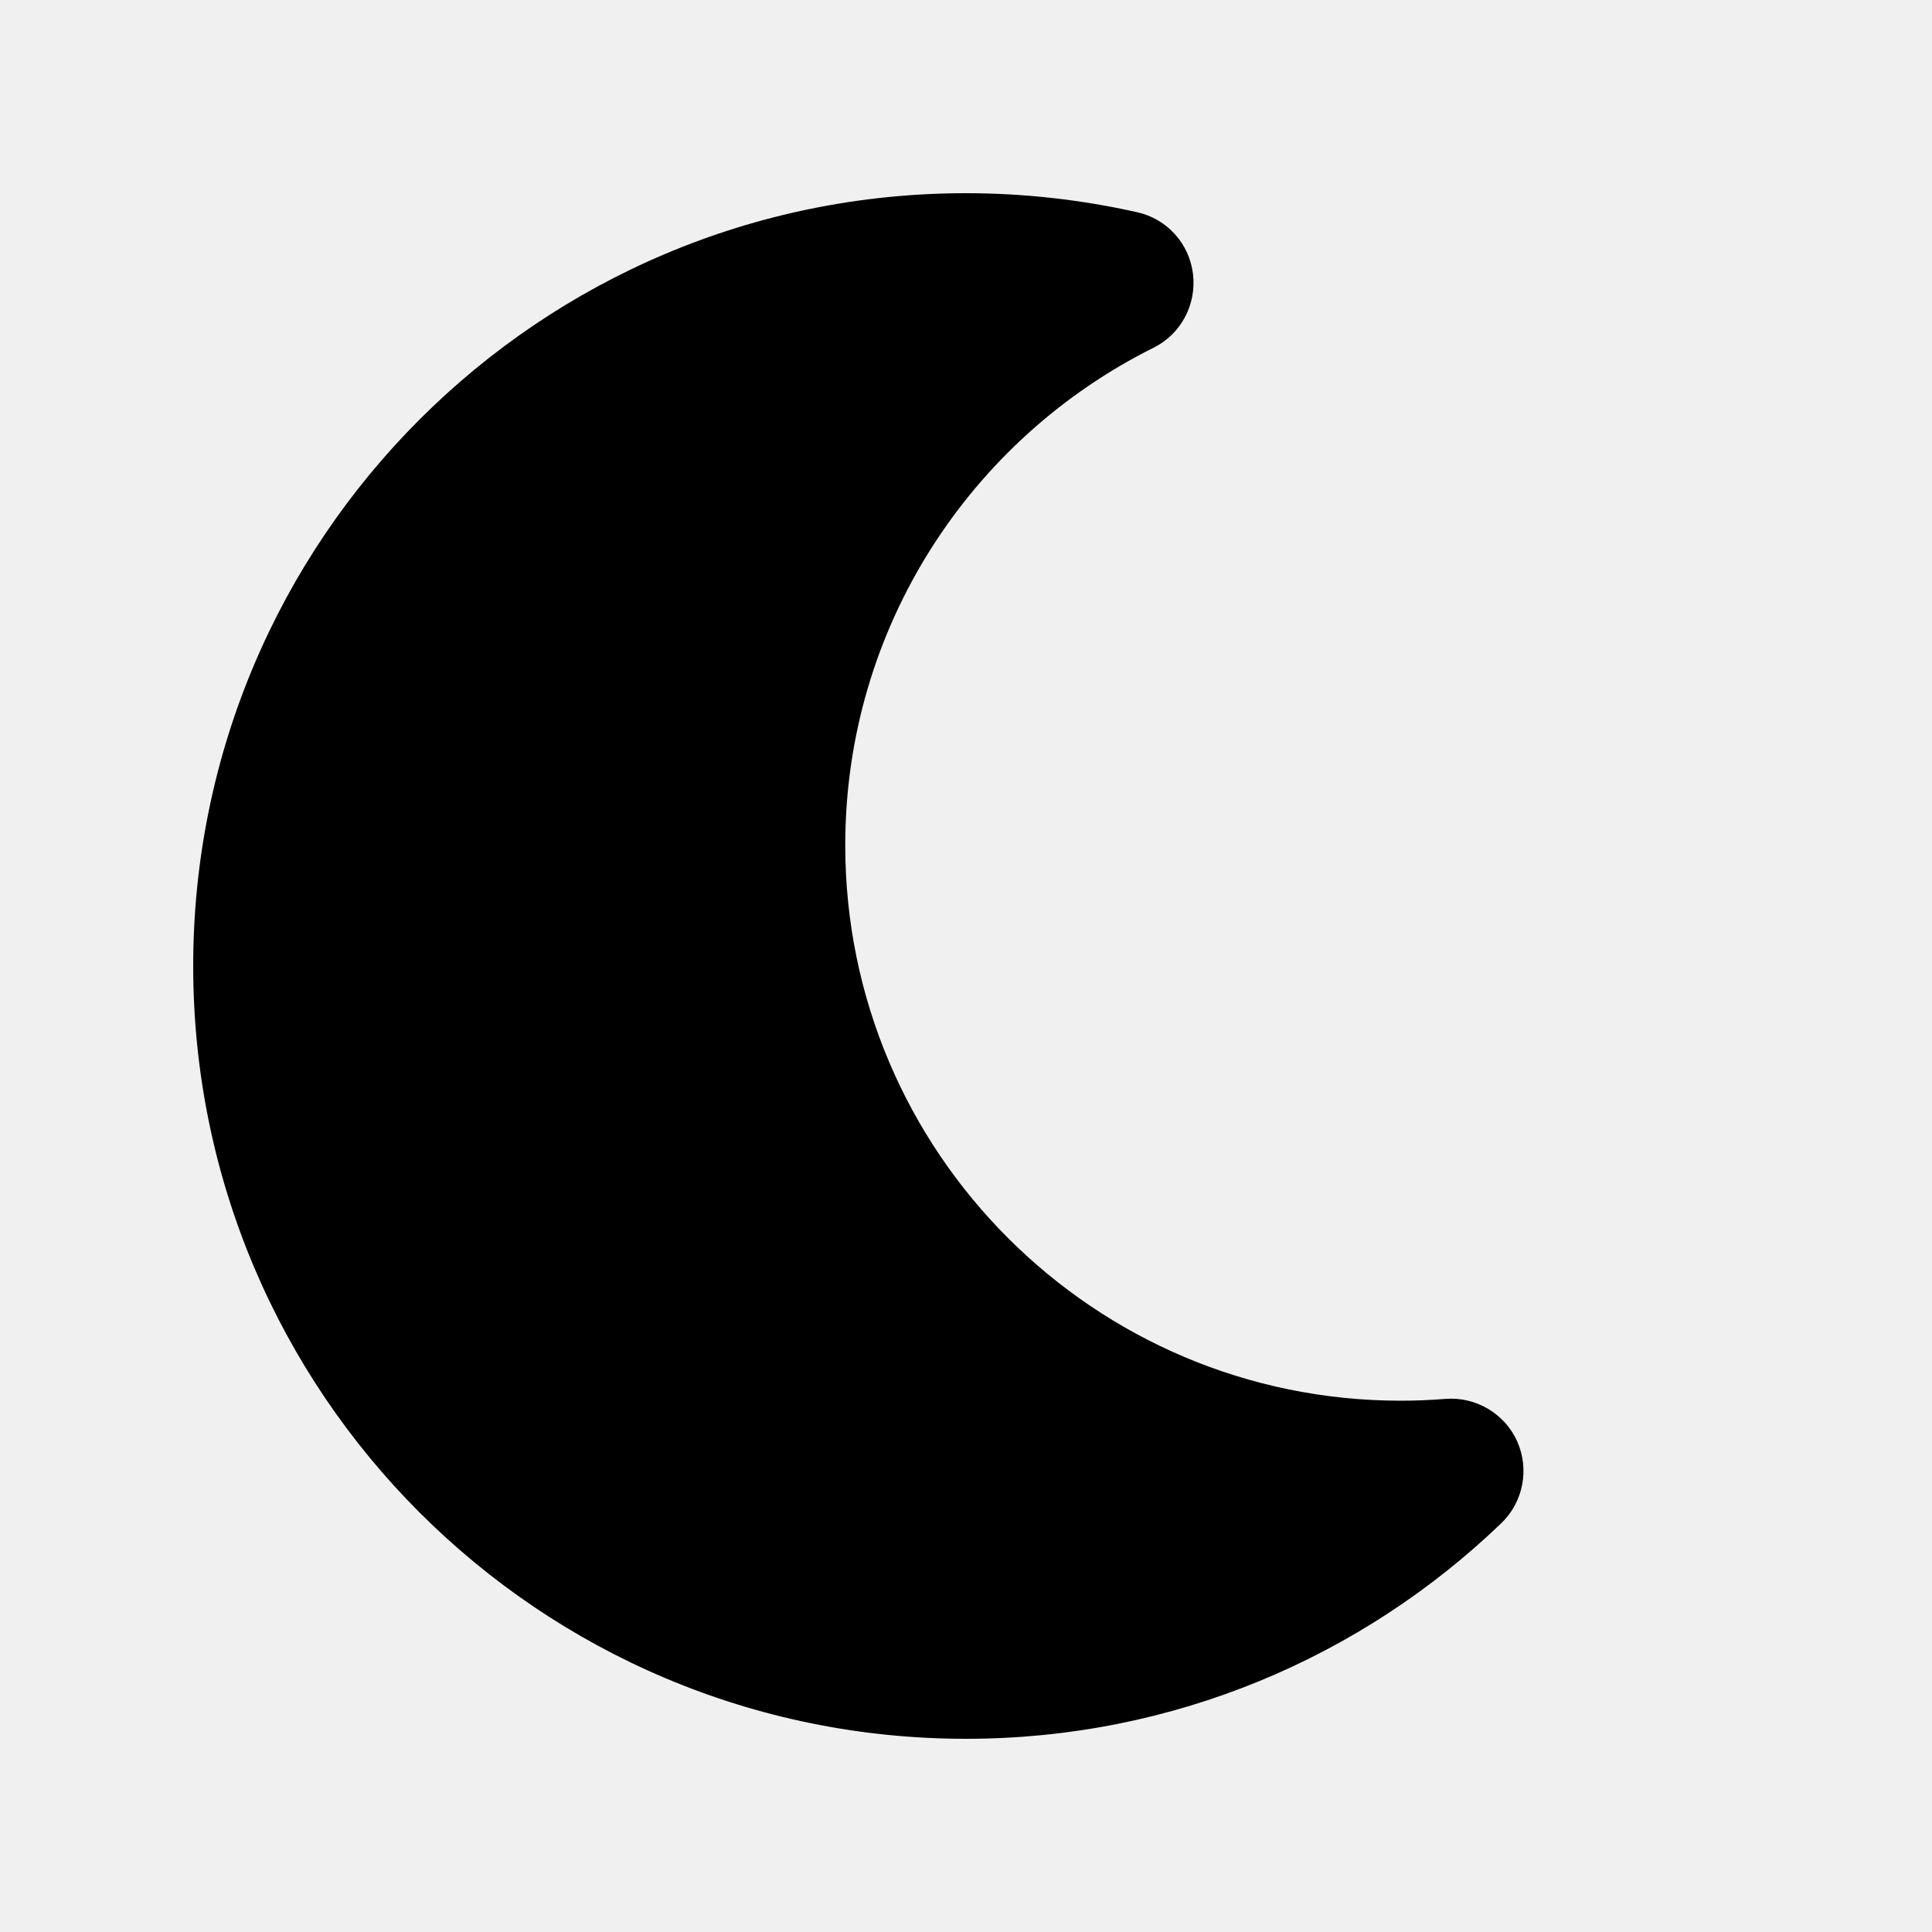
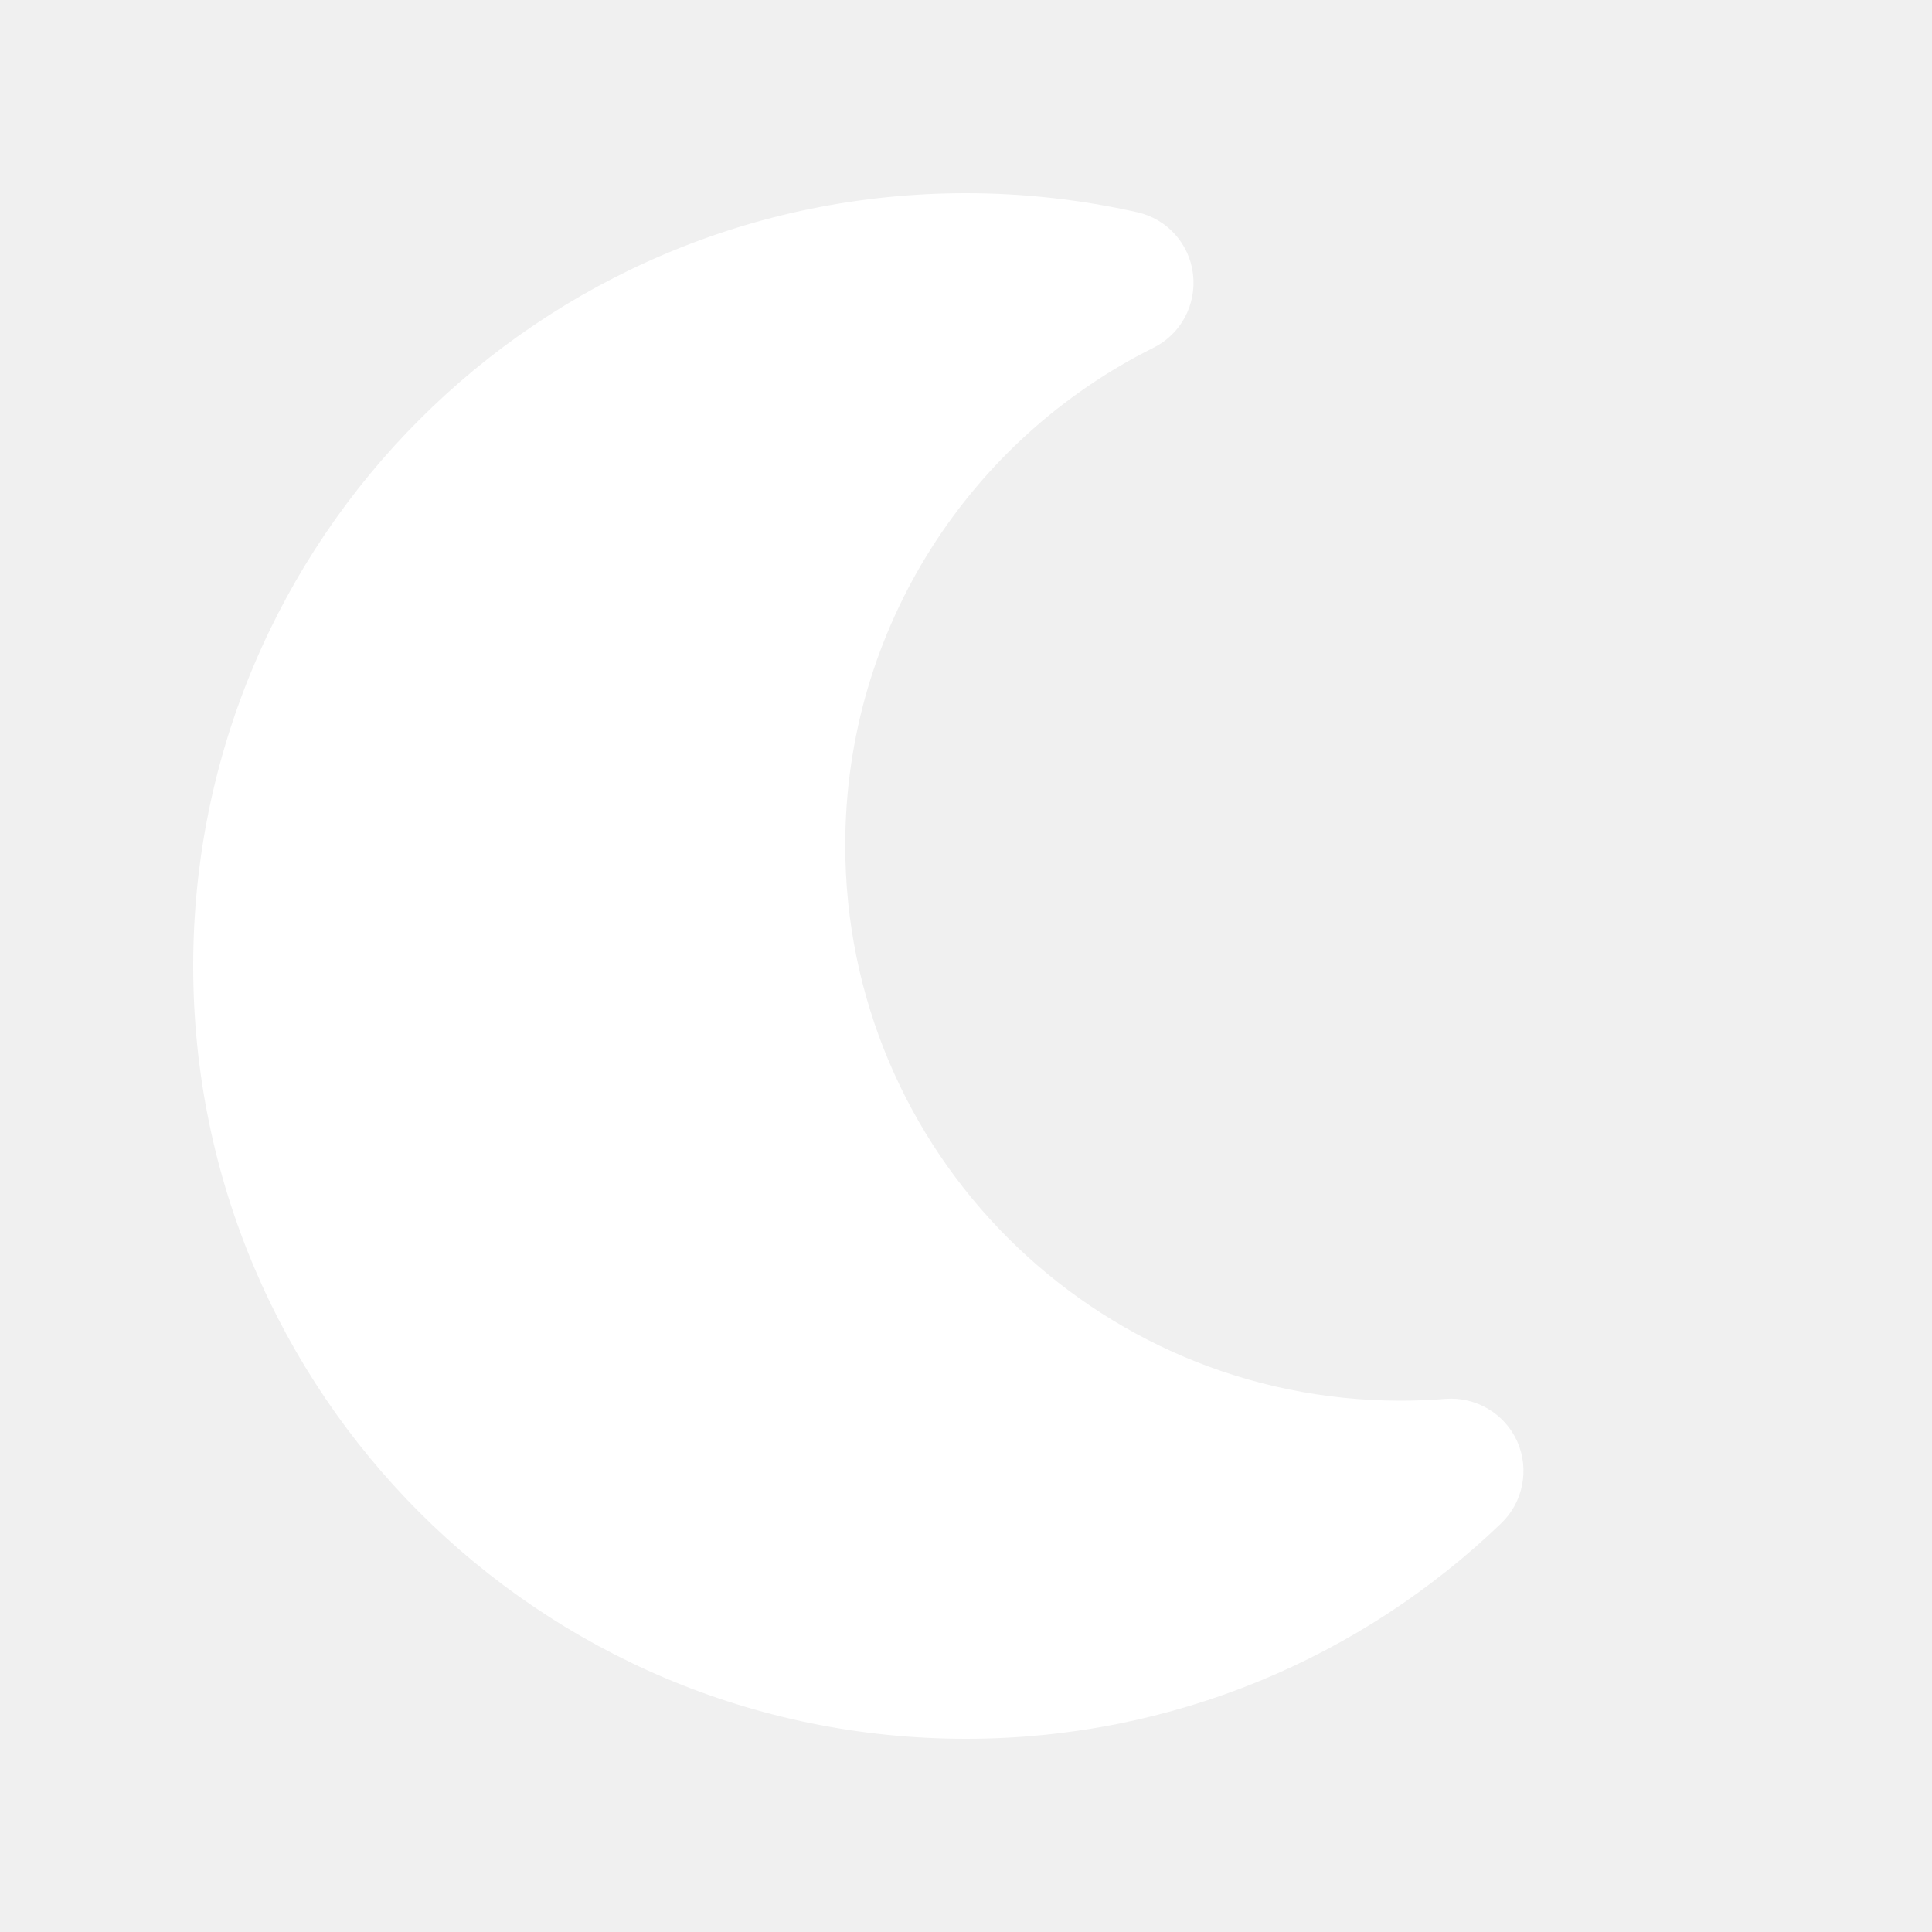
<svg xmlns="http://www.w3.org/2000/svg" viewBox="0 0 640 640">
-   <path d="M320 64C178.6 64 64 178.6 64 320C64 461.4 178.6 576 320 576C388.8 576 451.3 548.8 497.3 504.6C504.6 497.6 506.7 486.7 502.6 477.5C498.5 468.3 488.9 462.6 478.8 463.4C473.9 463.8 469 464 464 464C362.4 464 280 381.6 280 280C280 207.9 321.5 145.4 382.1 115.2C391.2 110.7 396.4 100.9 395.2 90.8C394 80.7 386.6 72.5 376.7 70.3C358.4 66.2 339.4 64 320 64z" />
+   <path fill="#ffffff" d="M320 64C178.6 64 64 178.6 64 320C64 461.4 178.6 576 320 576C388.8 576 451.3 548.8 497.3 504.6C504.6 497.6 506.7 486.7 502.6 477.5C498.5 468.3 488.9 462.6 478.8 463.4C473.9 463.8 469 464 464 464C362.4 464 280 381.6 280 280C280 207.9 321.5 145.4 382.1 115.2C391.2 110.7 396.4 100.9 395.2 90.8C394 80.7 386.6 72.5 376.7 70.3C358.4 66.2 339.4 64 320 64z" />
</svg>
